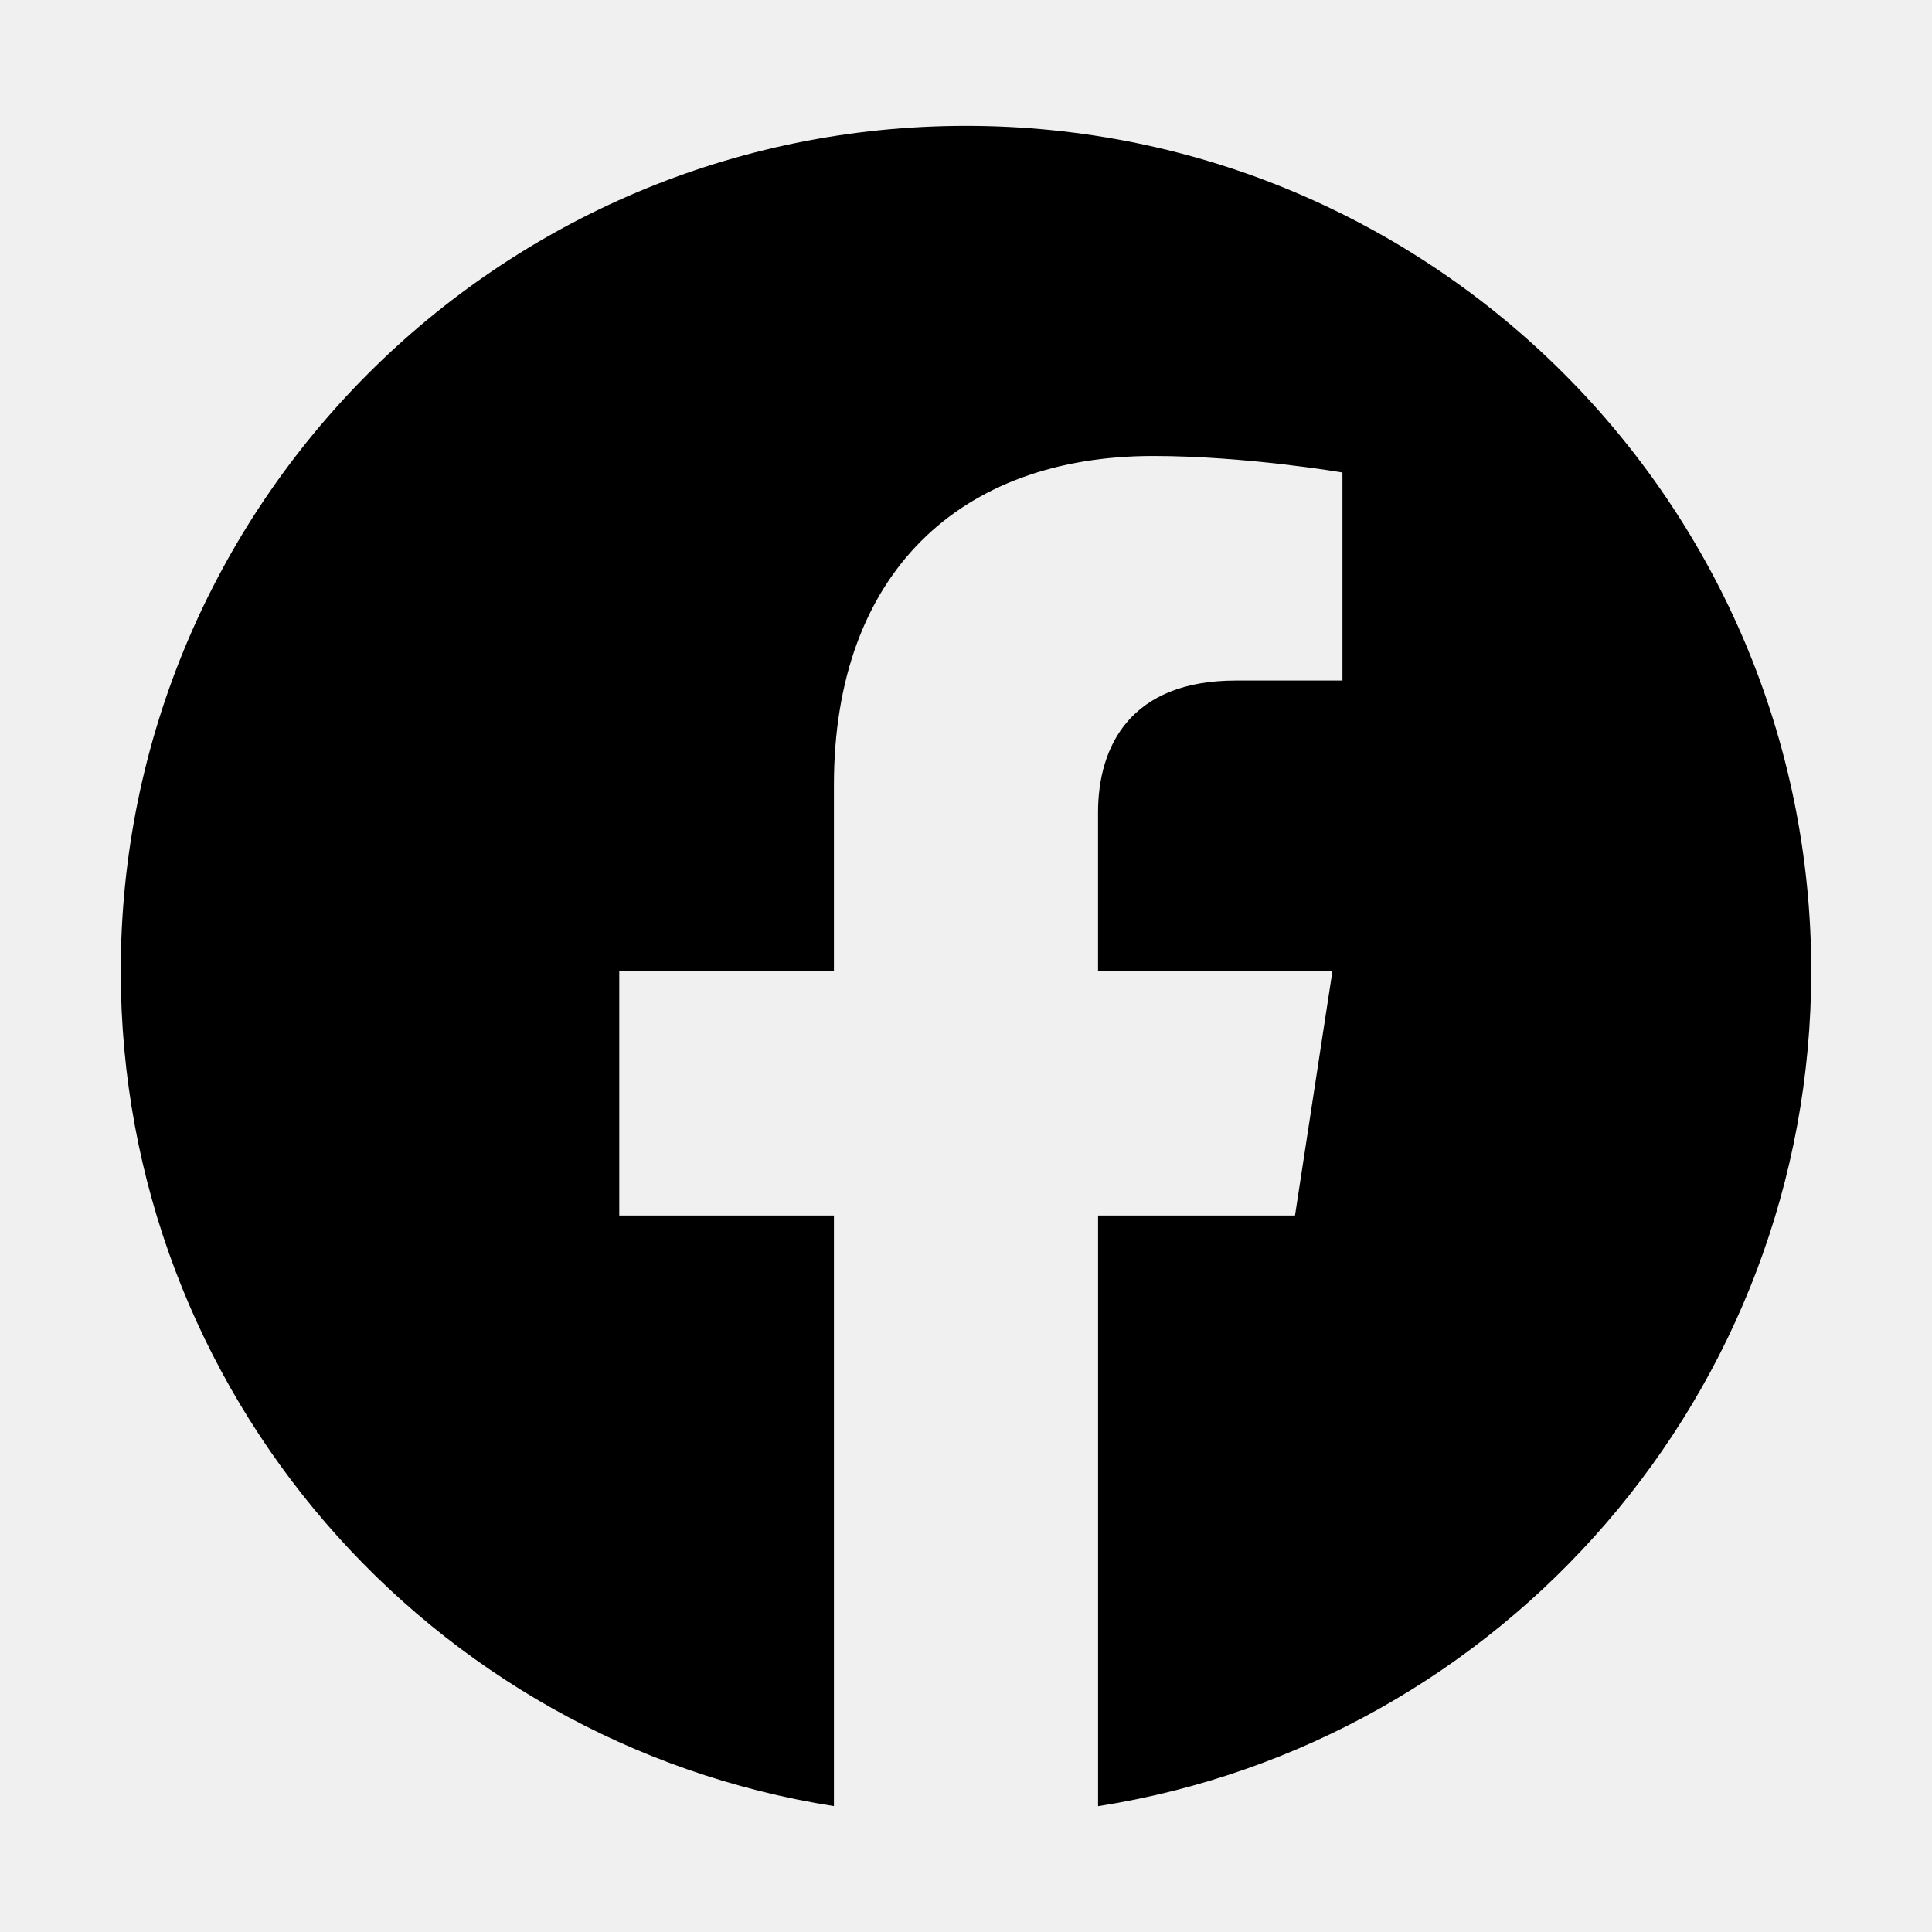
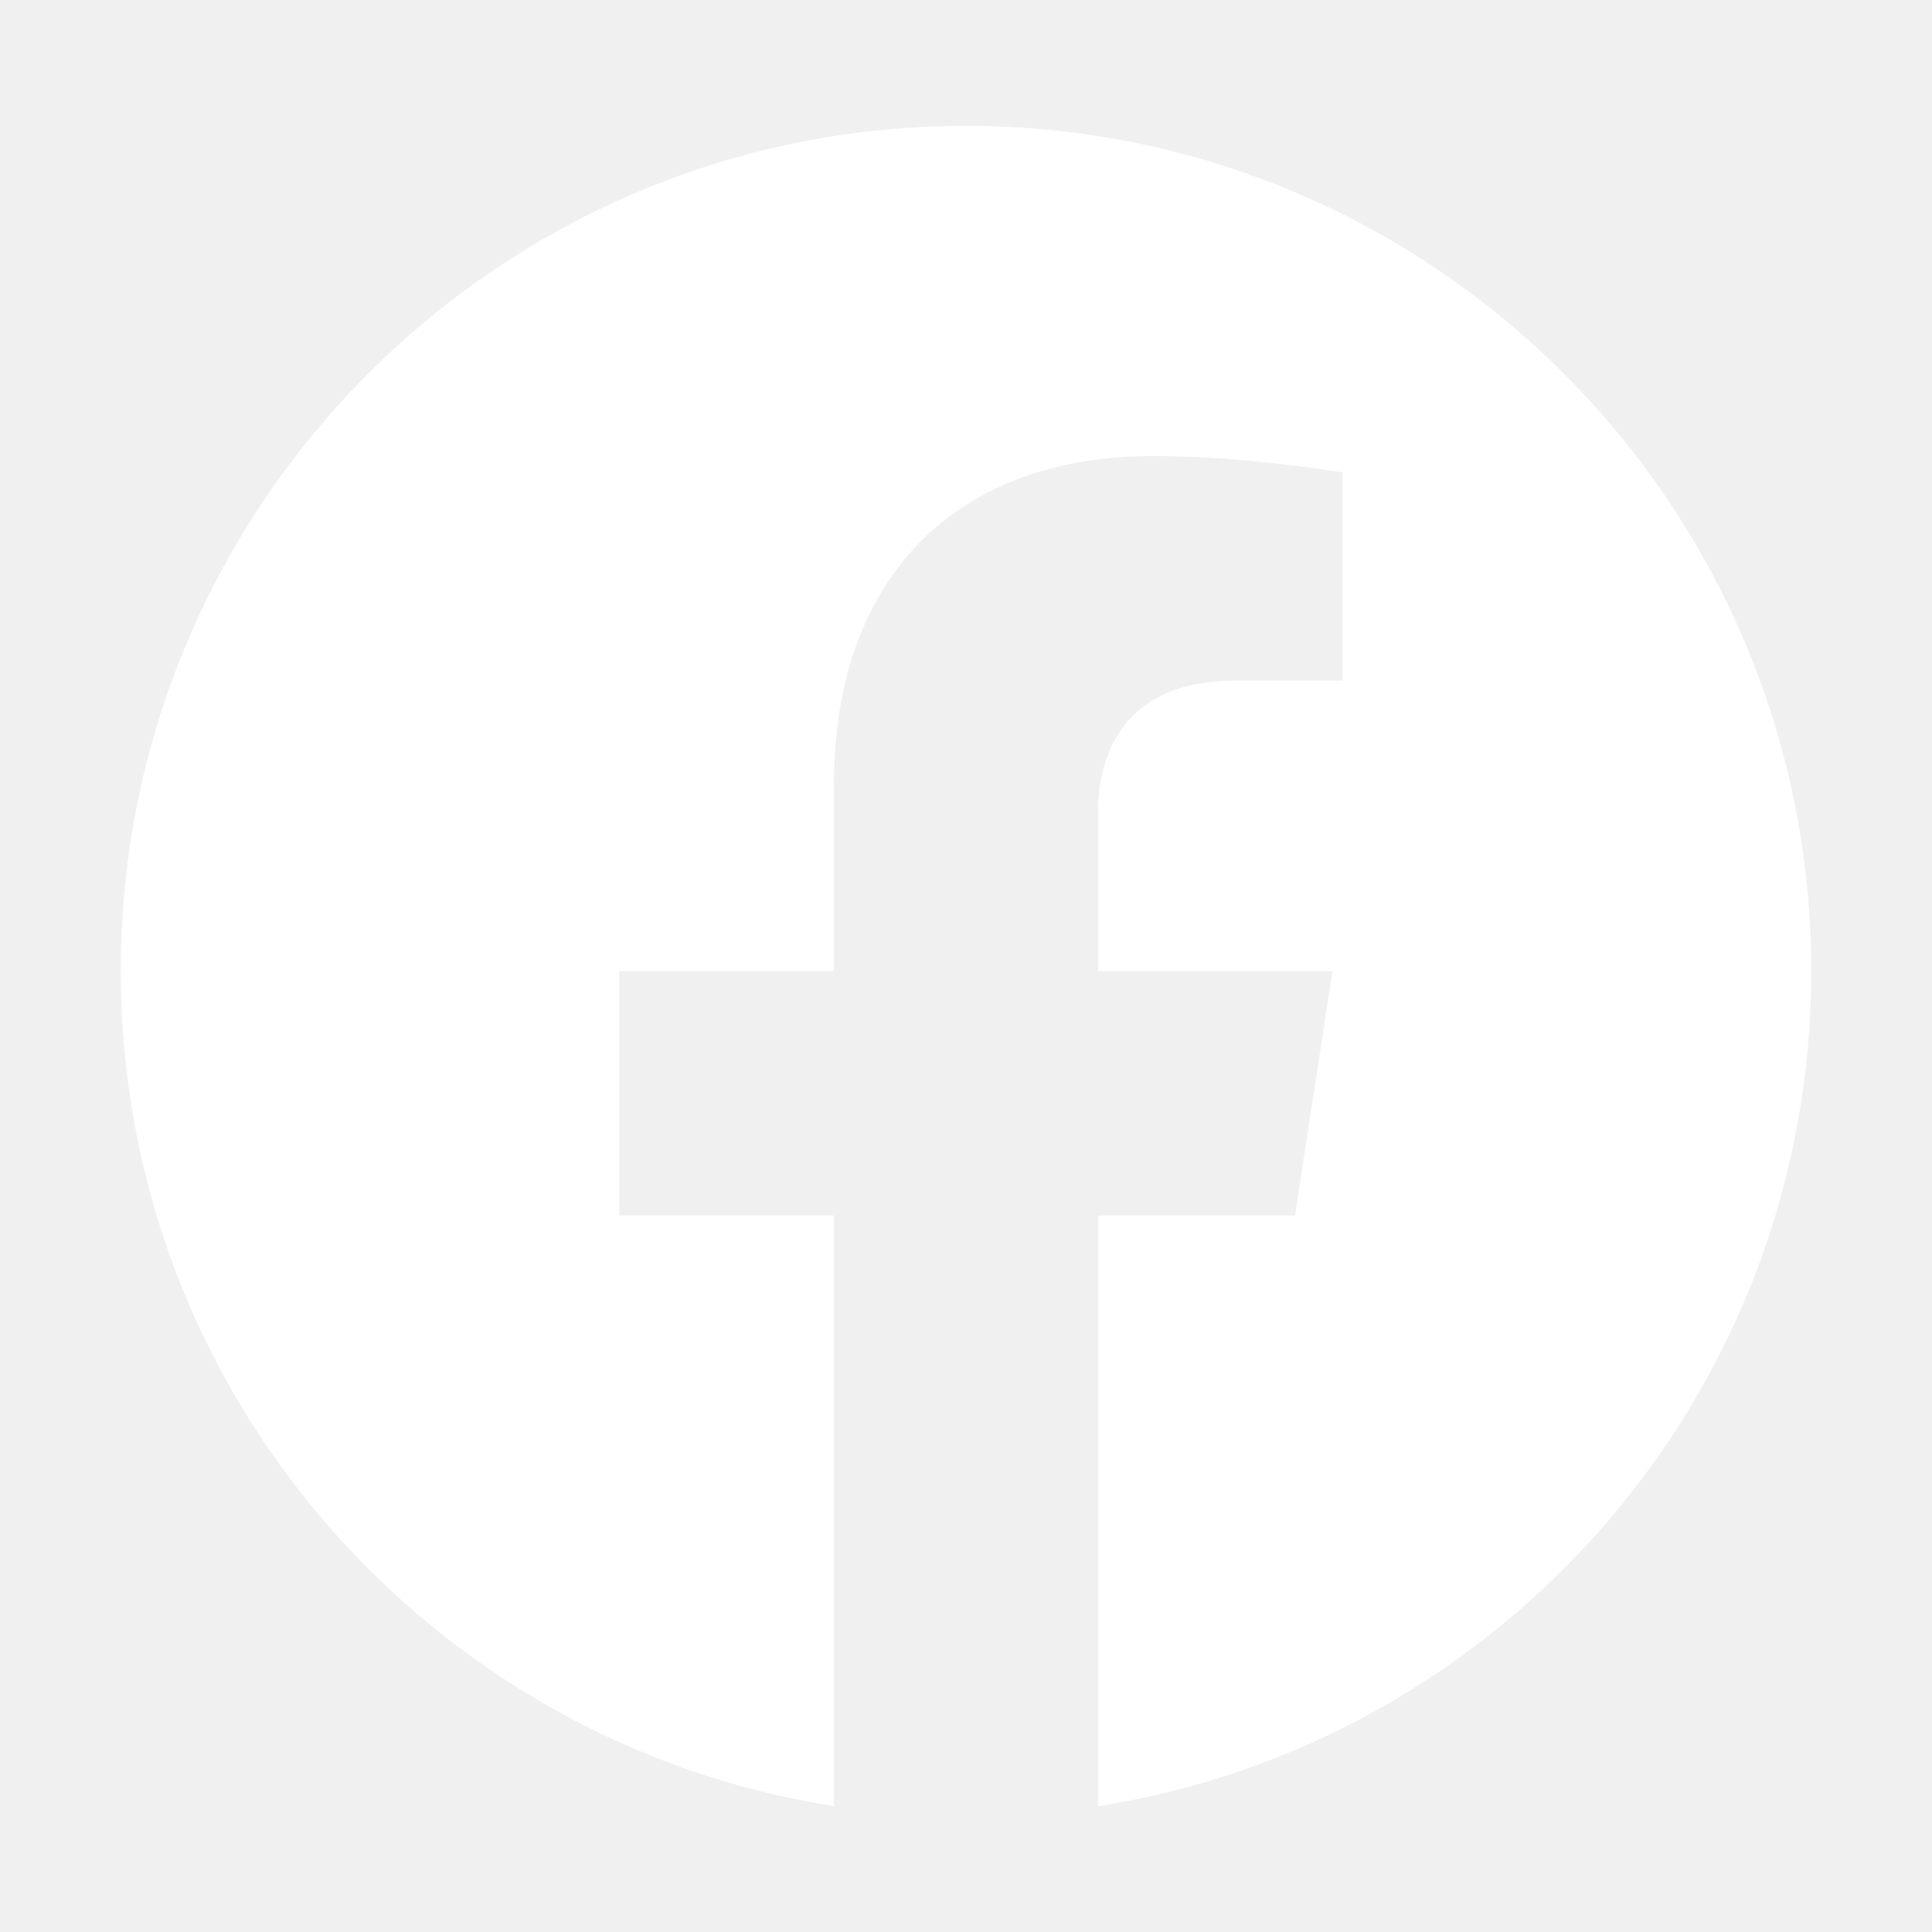
<svg xmlns="http://www.w3.org/2000/svg" class="ionicon" viewBox="0 0 512 512">
-   <path d="M480 257.35c0-123.7-100.3-224-224-224s-224 100.3-224 224c0 111.8 81.9 204.47 189 221.29V322.12h-56.89v-64.77H221V208c0-56.13 33.45-87.16 84.61-87.16 24.51 0 50.15 4.38 50.15 4.38v55.13H327.5c-27.81 0-36.51 17.26-36.51 35v42h62.12l-9.92 64.77H291v156.54c107.1-16.81 189-109.48 189-221.31z" fill-rule="evenodd" />
+   <path d="M480 257.35c0-123.7-100.3-224-224-224s-224 100.3-224 224c0 111.8 81.9 204.47 189 221.29V322.12h-56.89v-64.77H221V208c0-56.13 33.45-87.16 84.61-87.16 24.51 0 50.15 4.38 50.15 4.38v55.13H327.5c-27.81 0-36.51 17.26-36.51 35v42h62.12l-9.92 64.77H291v156.54c107.1-16.81 189-109.48 189-221.31z" fill="#fff" />
</svg>
